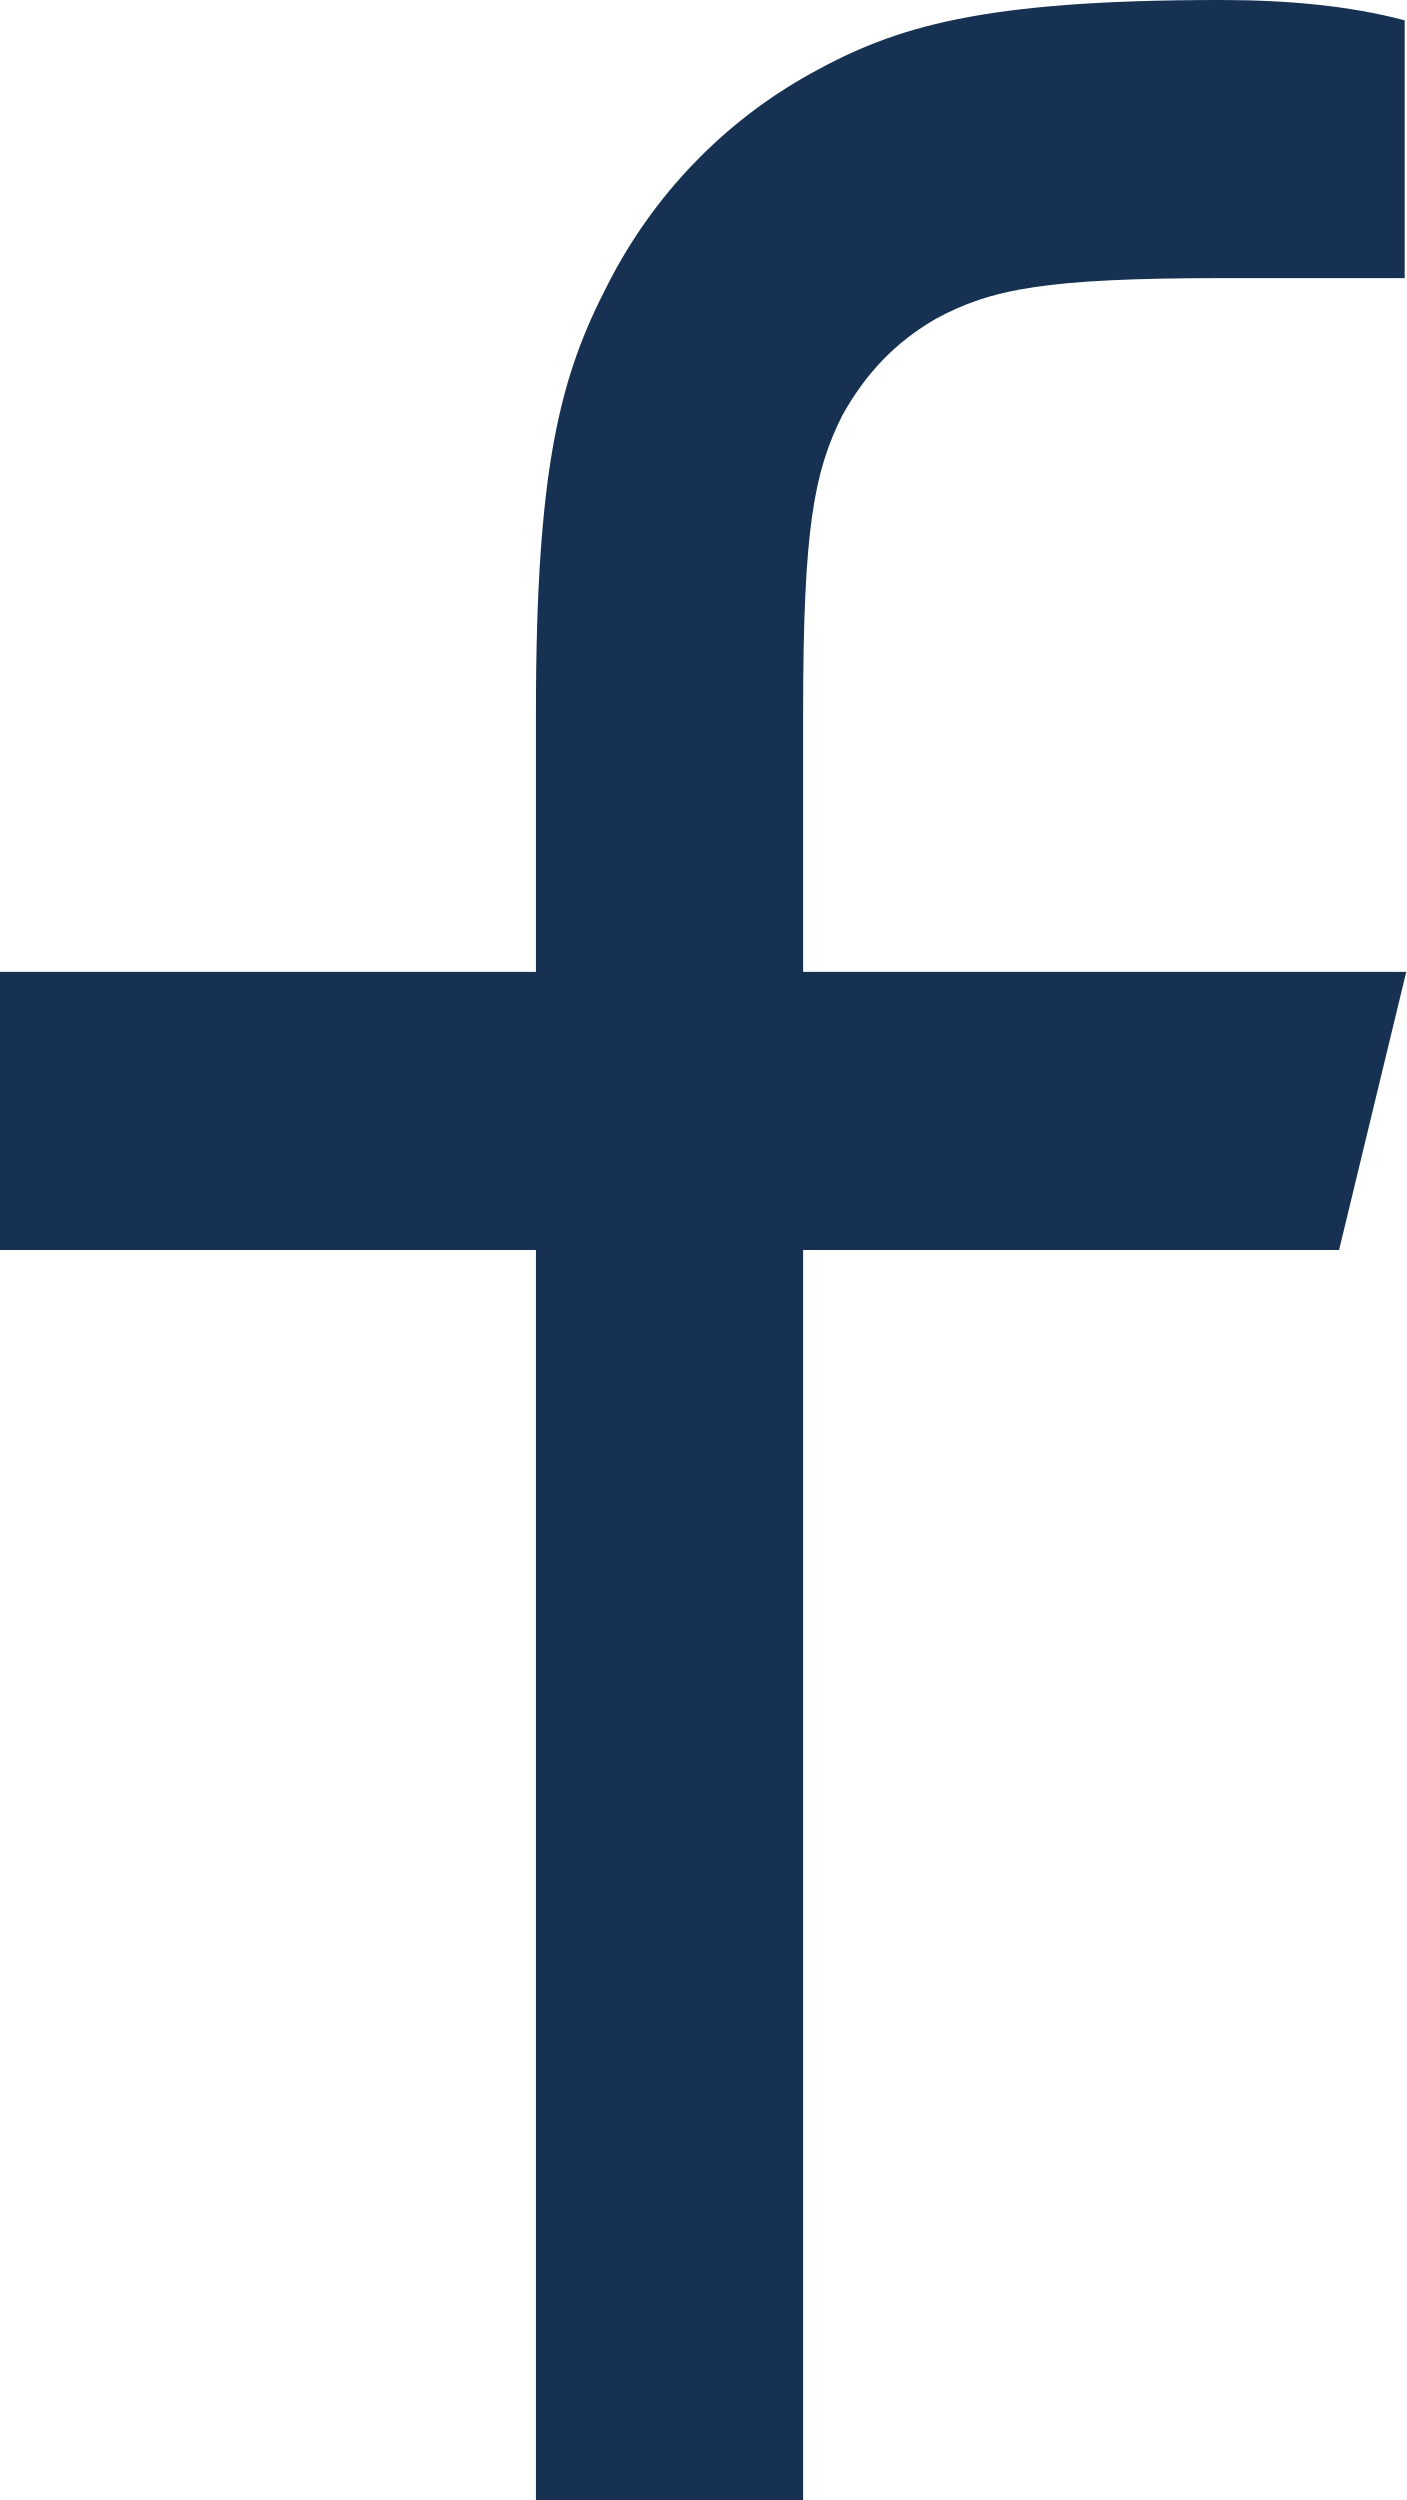
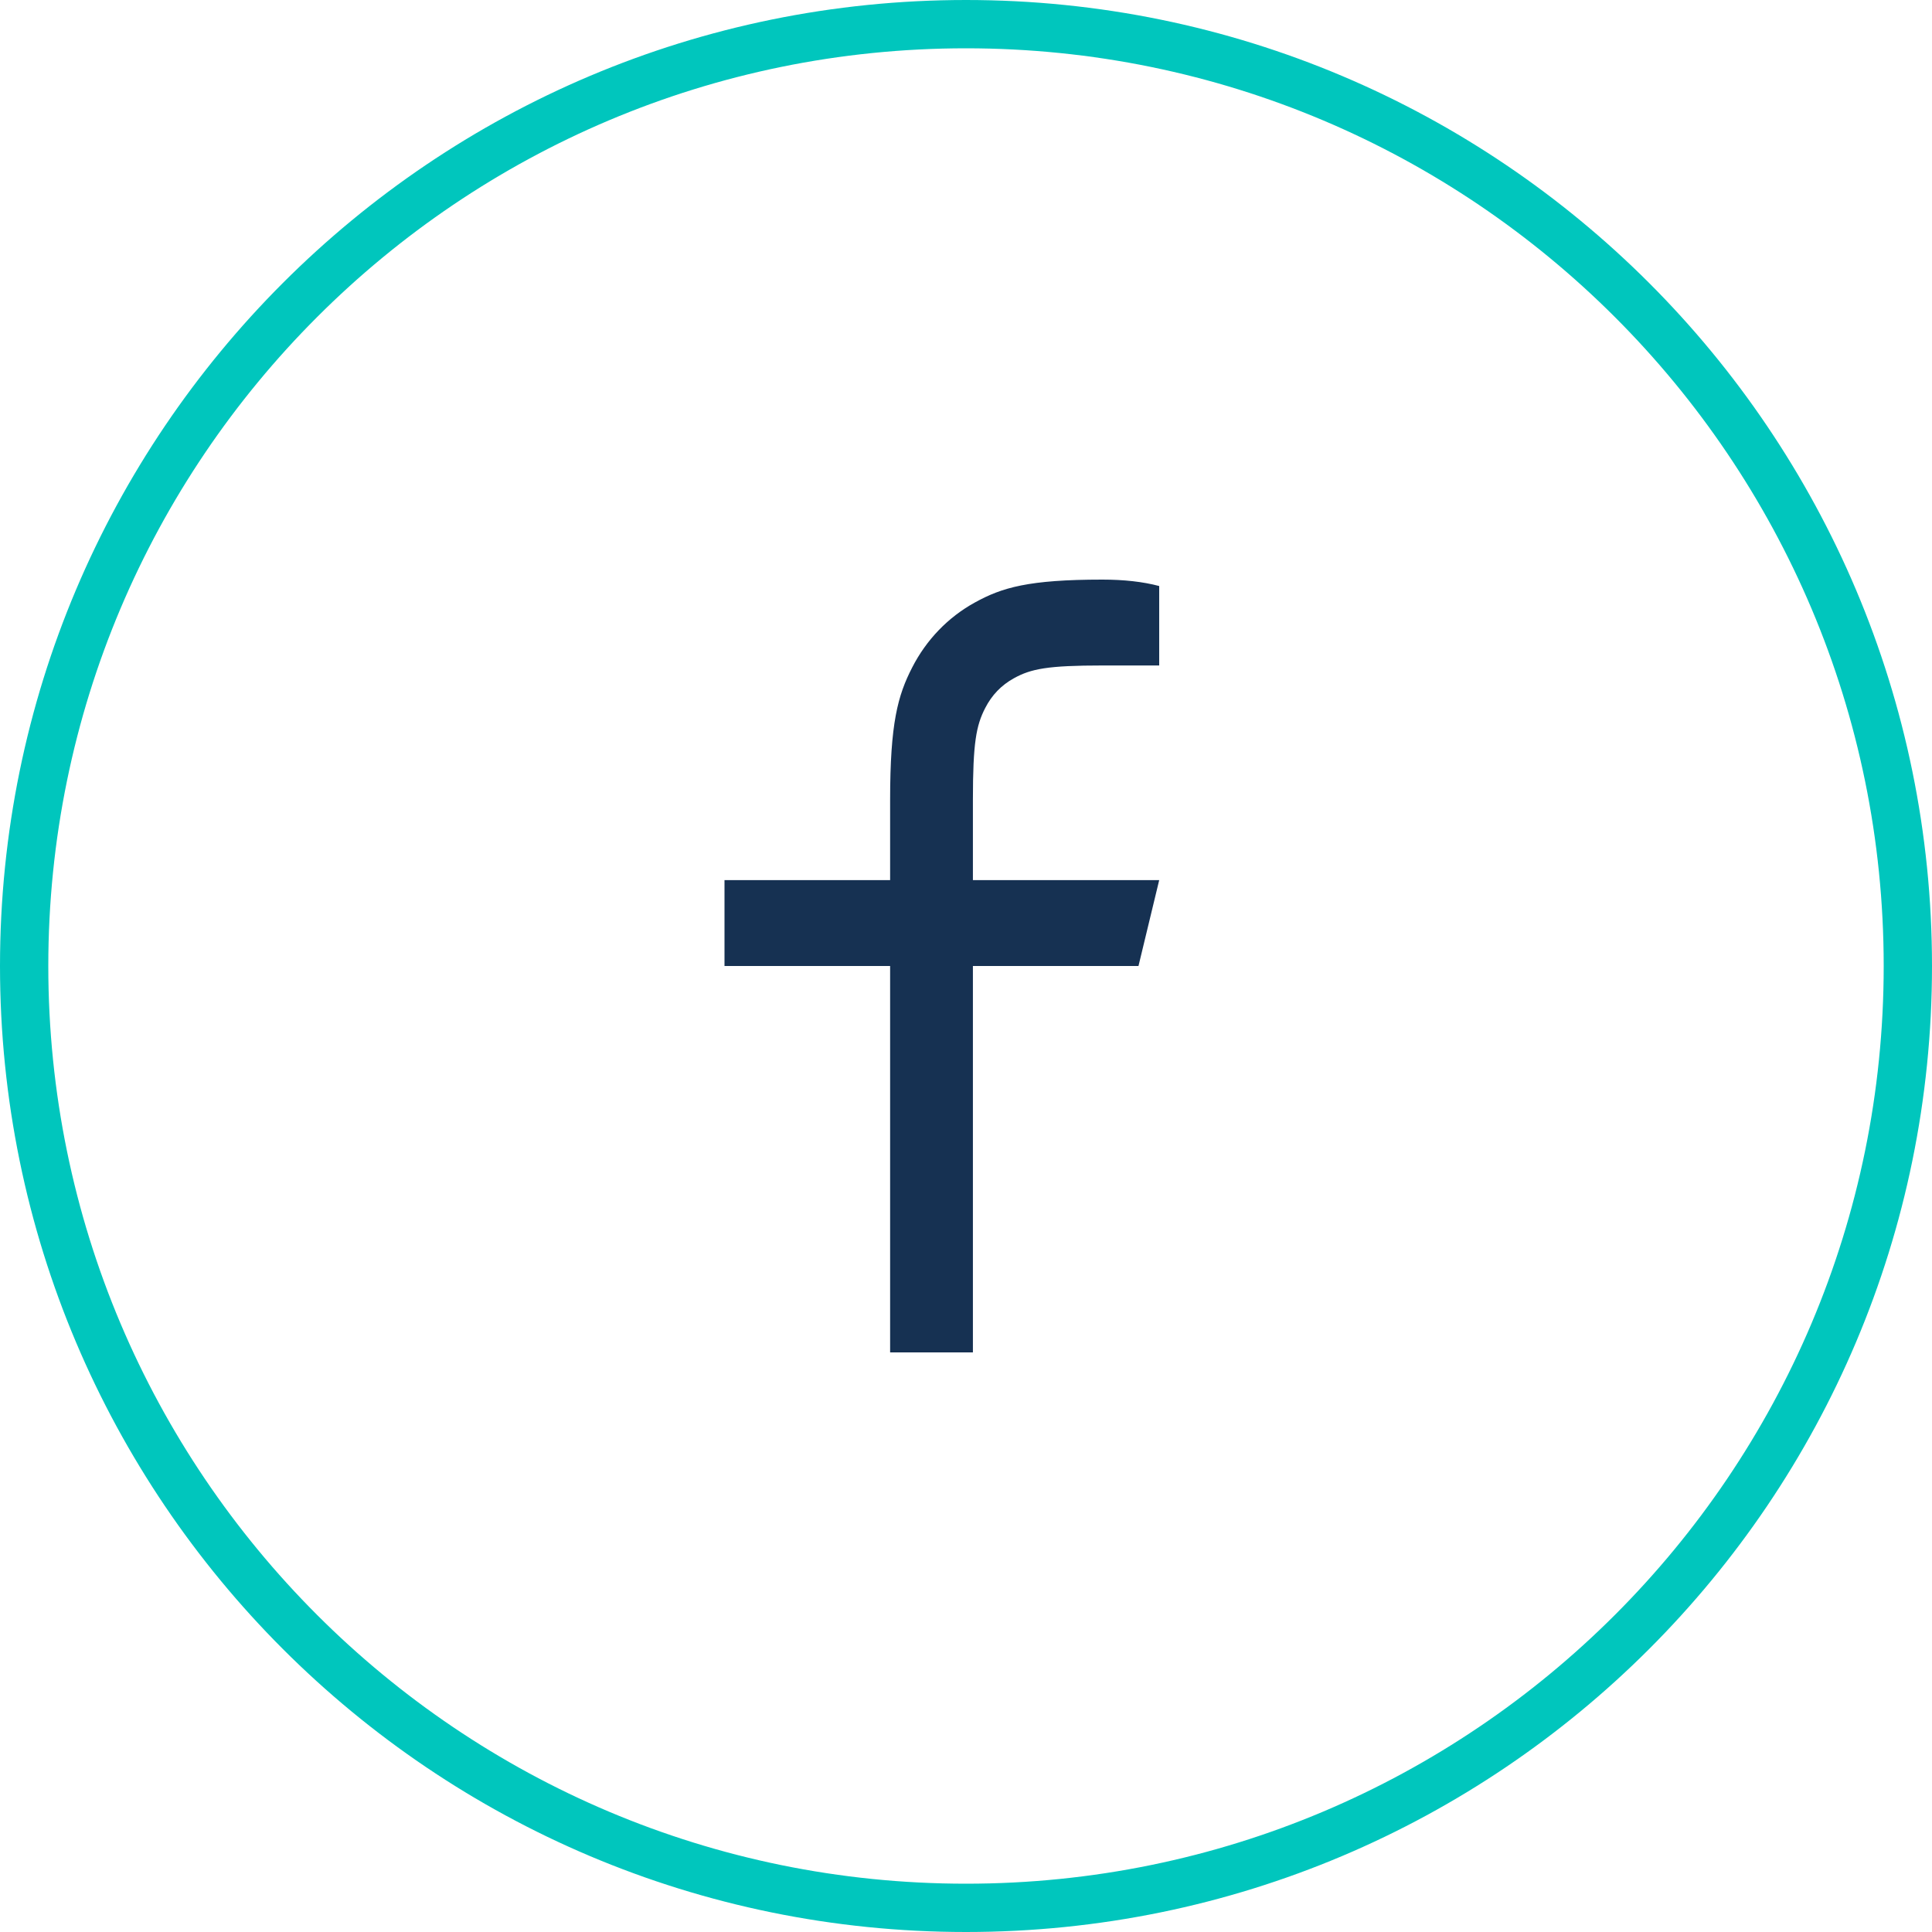
- <svg xmlns="http://www.w3.org/2000/svg" fill="none" width="9" height="16" viewBox="0 0 9 16">
-   <path d="M5.14 6.22H9L8.57 8H5.14v8H3.43V8H0V6.22h3.43V4.56c0-1.59.16-2.16.46-2.74.29-.57.74-1.04 1.3-1.35C5.73.17 6.28 0 7.81 0c.45 0 .84.04 1.18.13v1.65H7.82c-1.13 0-1.48.07-1.83.26-.26.15-.45.35-.6.62-.18.36-.25.72-.25 1.9v1.66z" fill="#163152" />
+ <svg xmlns="http://www.w3.org/2000/svg" width="40" height="40" viewBox="0 0 40 40" fill="none">
+   <g id="facebook">
+     <path id="back" d="M39.5 20C39.5 30.77 30.77 39.5 20 39.5C9.23 39.5 0.5 30.77 0.5 20C0.5 9.23 9.23 0.5 20 0.5C30.77 0.5 39.5 9.23 39.5 20Z" stroke="#00C6BD" />
+     <path id="facebook_2" d="M20.143 18.222H24L23.571 20H20.143V28H18.429V20H15V18.222H18.429V16.558C18.429 14.973 18.588 14.398 18.886 13.819C19.179 13.246 19.63 12.778 20.182 12.475C20.741 12.165 21.296 12 22.824 12C23.271 12 23.664 12.044 24 12.133V13.778H22.824C21.689 13.778 21.344 13.847 20.991 14.043C20.731 14.187 20.537 14.388 20.398 14.658C20.21 15.023 20.143 15.381 20.143 16.558V18.222Z" fill="#163152" />
+   </g>
</svg>
